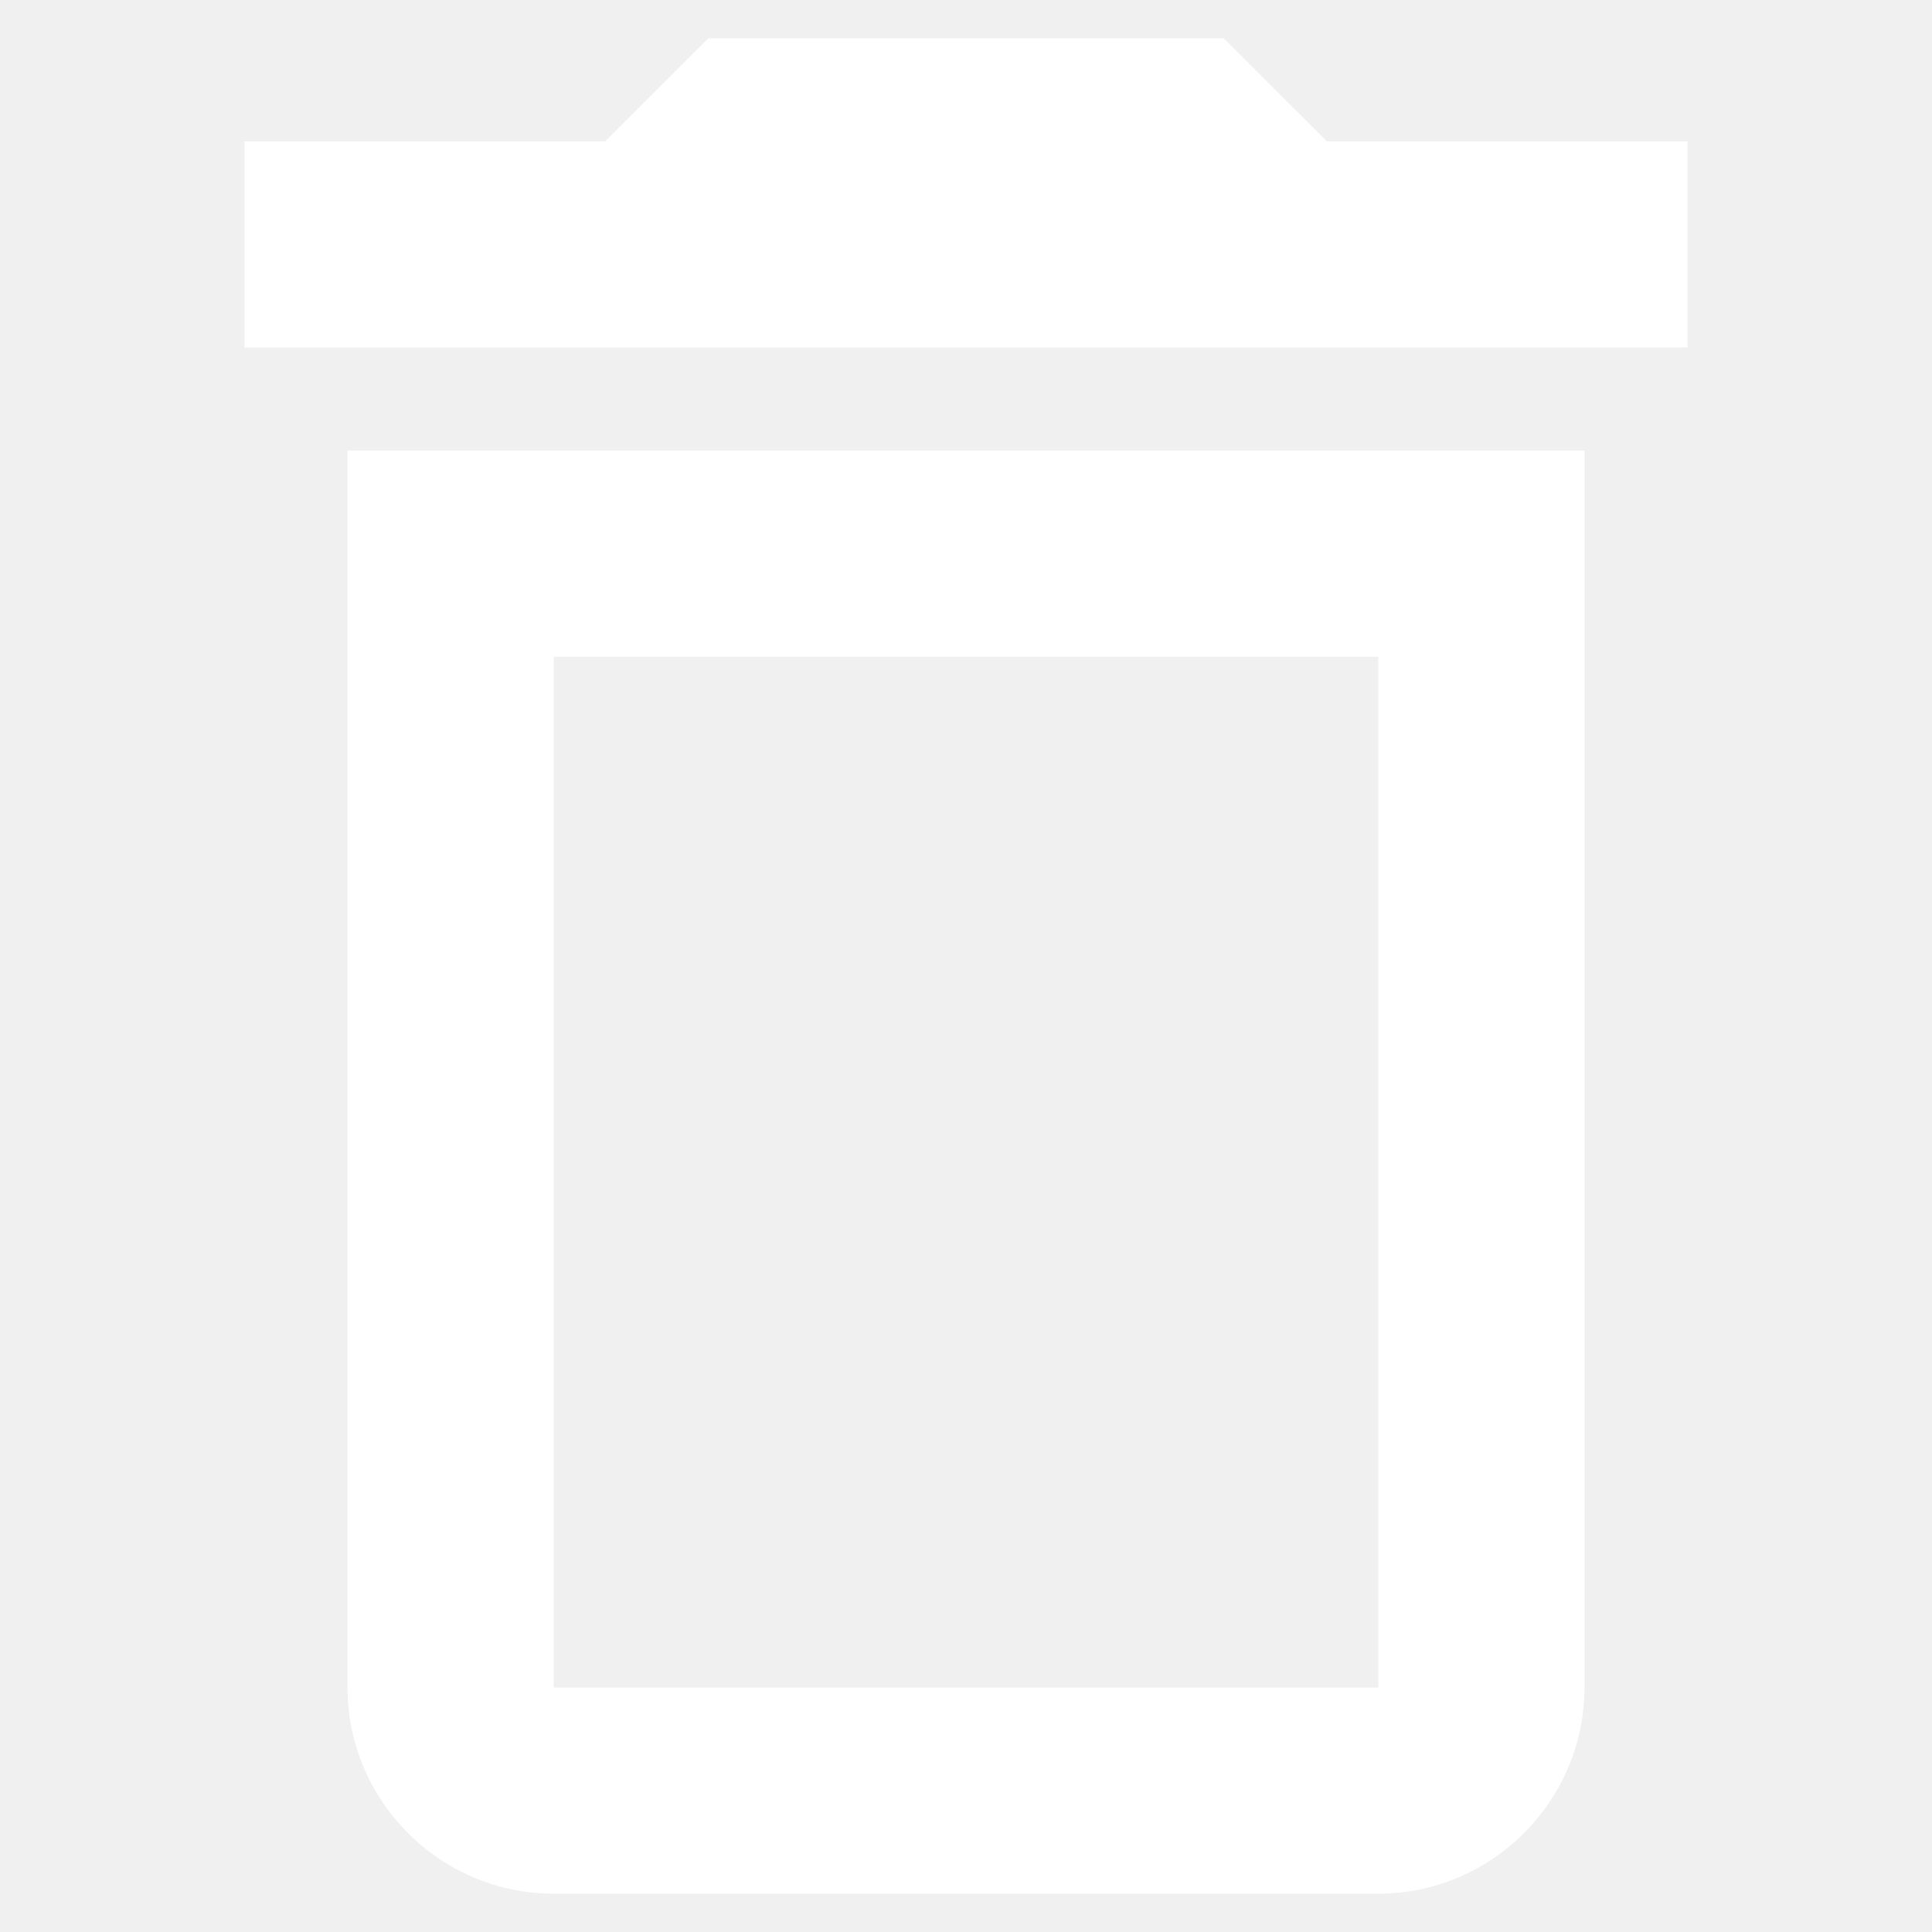
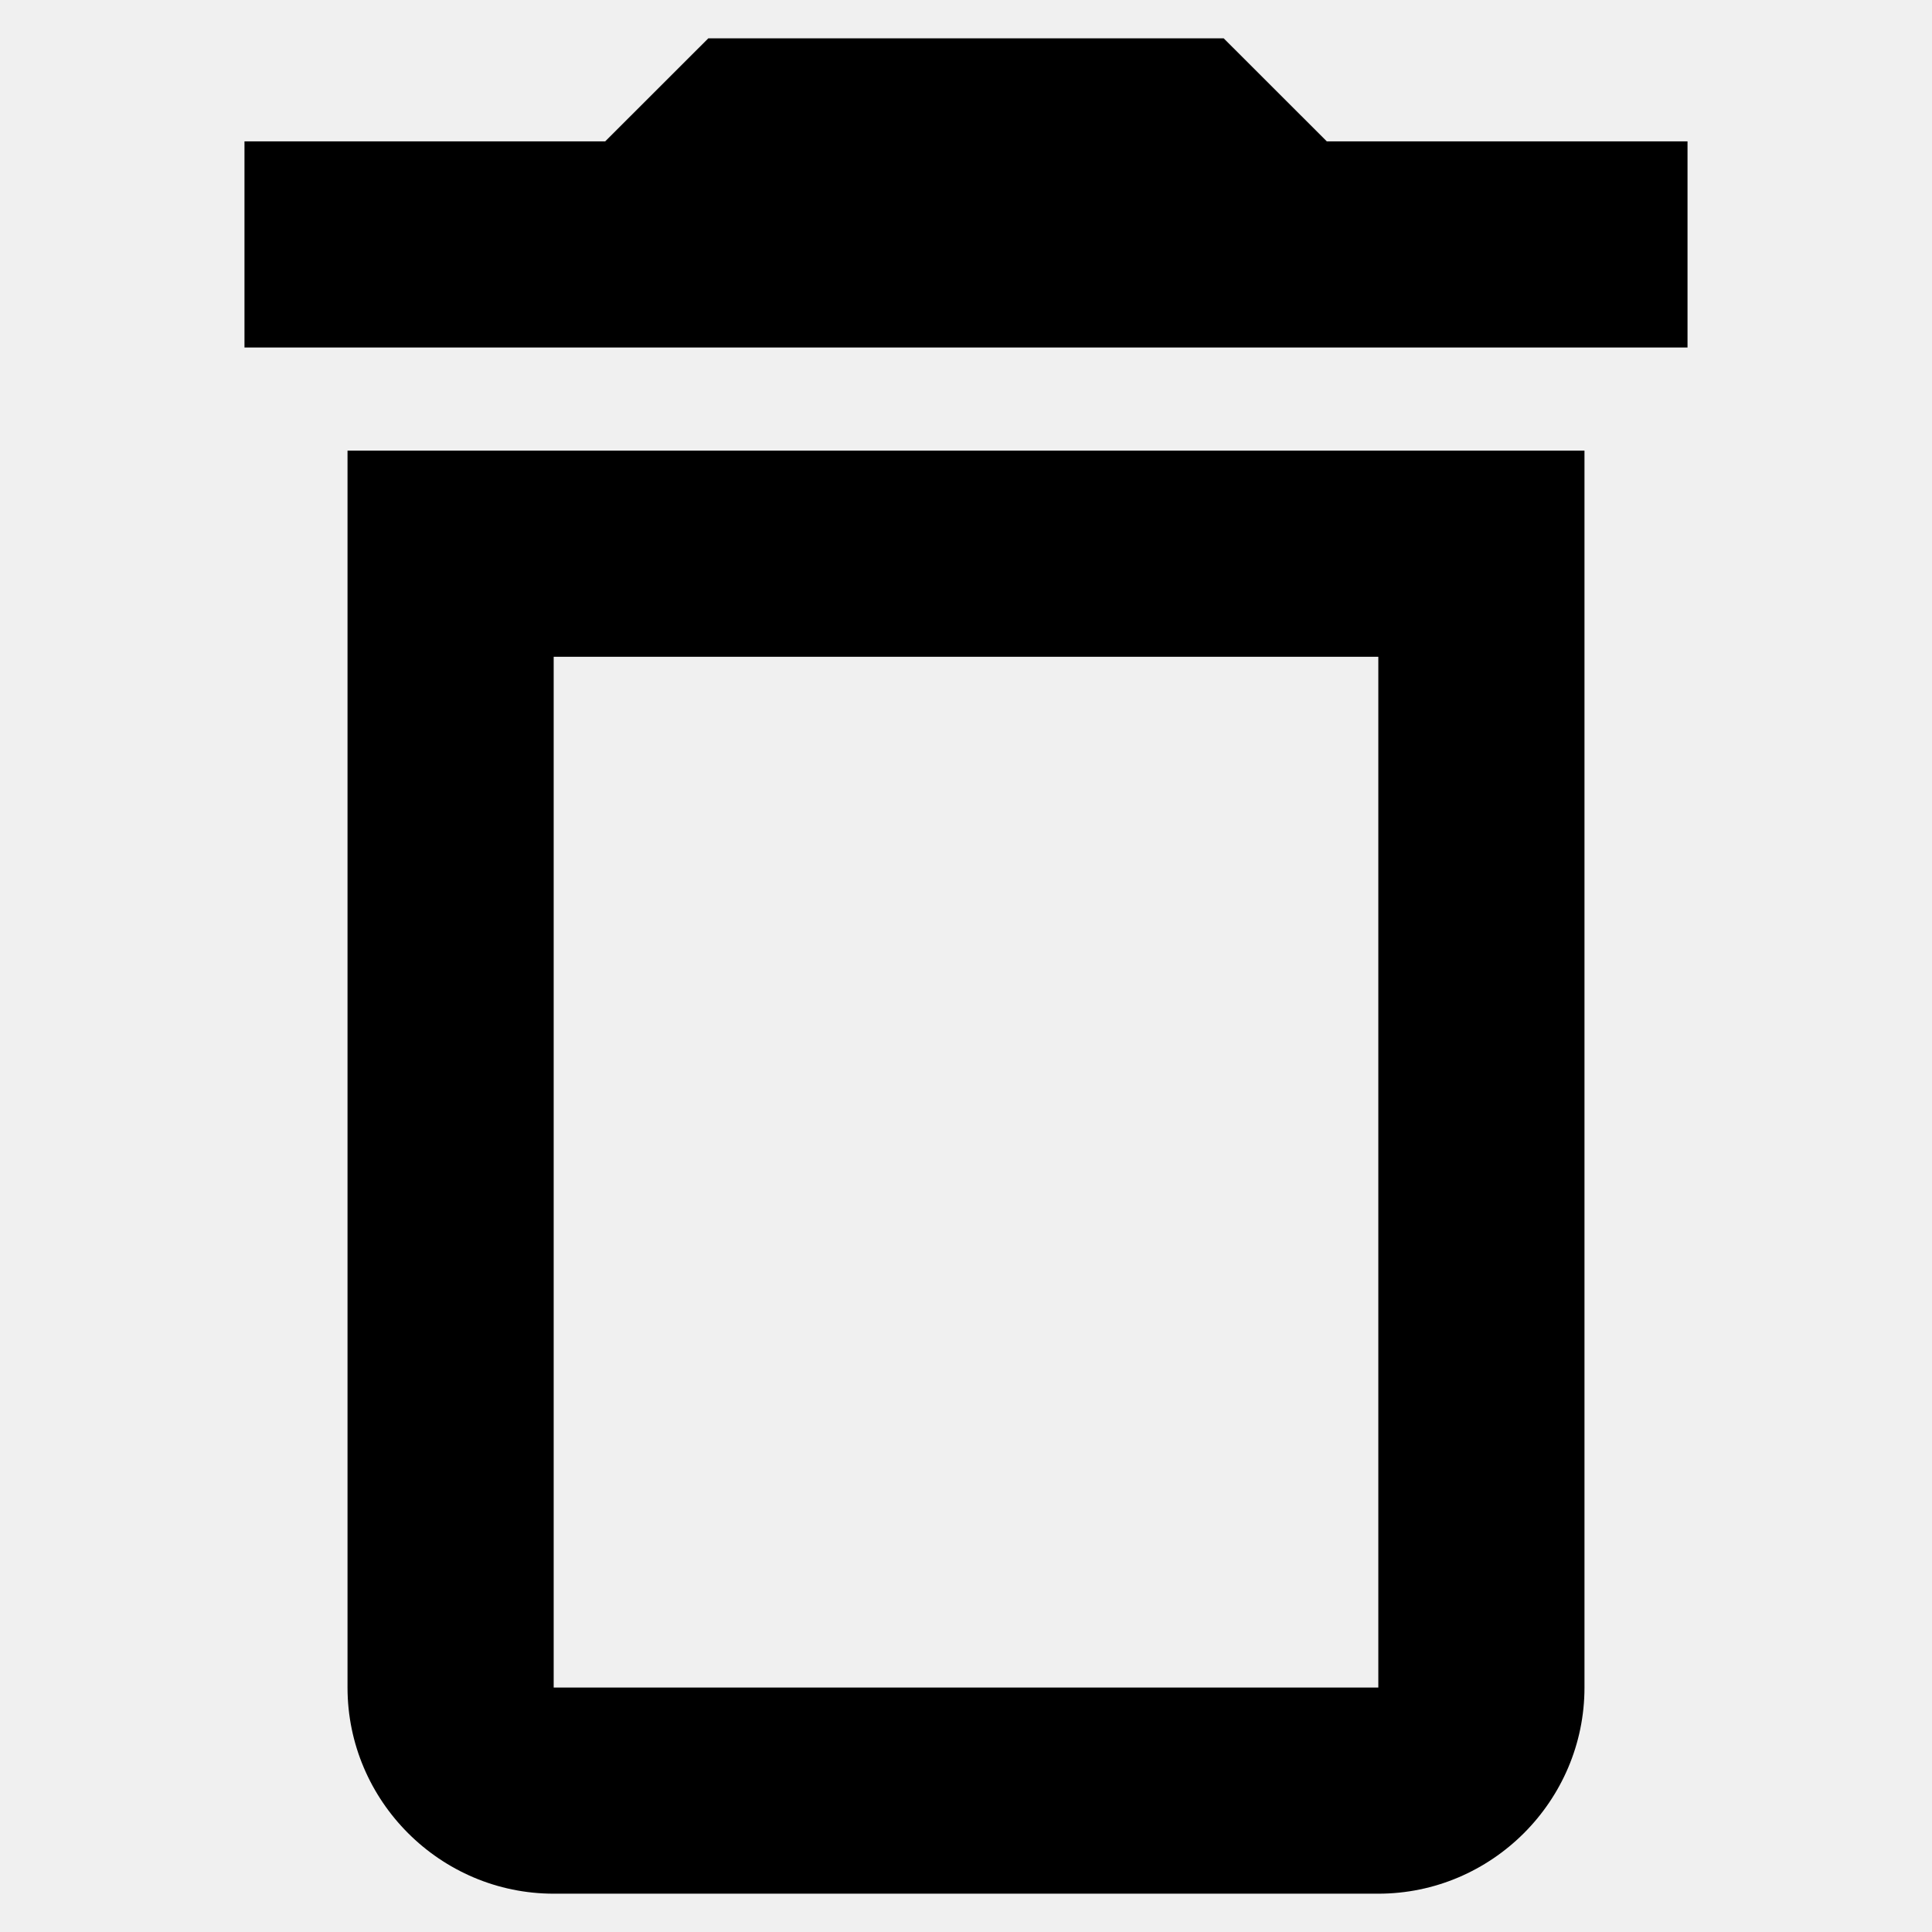
- <svg xmlns="http://www.w3.org/2000/svg" stroke="currentColor" fill="white" stroke-width="0" viewBox="0 0 24 24" height="1em" width="1em" version="1.1" id="svg6">
-   <defs id="defs10" />
+ <svg xmlns="http://www.w3.org/2000/svg" stroke="currentColor" fill="black" stroke-width="0" viewBox="0 0 24 24" height="1em" width="1em" version="1.1" id="svg6">
  <path fill="none" d="M0 0h24v24H0V0z" id="path2" />
  <path d="M 17.122,8.159 V 20.963 H 6.878 V 8.159 H 17.122 M 15.201,0.476 H 8.799 L 7.518,1.756 H 3.037 V 4.317 H 20.963 V 1.756 H 16.482 Z M 19.683,5.598 H 4.317 V 20.963 c 0,1.409 1.152,2.561 2.561,2.561 H 17.122 c 1.409,0 2.561,-1.152 2.561,-2.561 z" id="path4" style="stroke-width:0" />
</svg>
